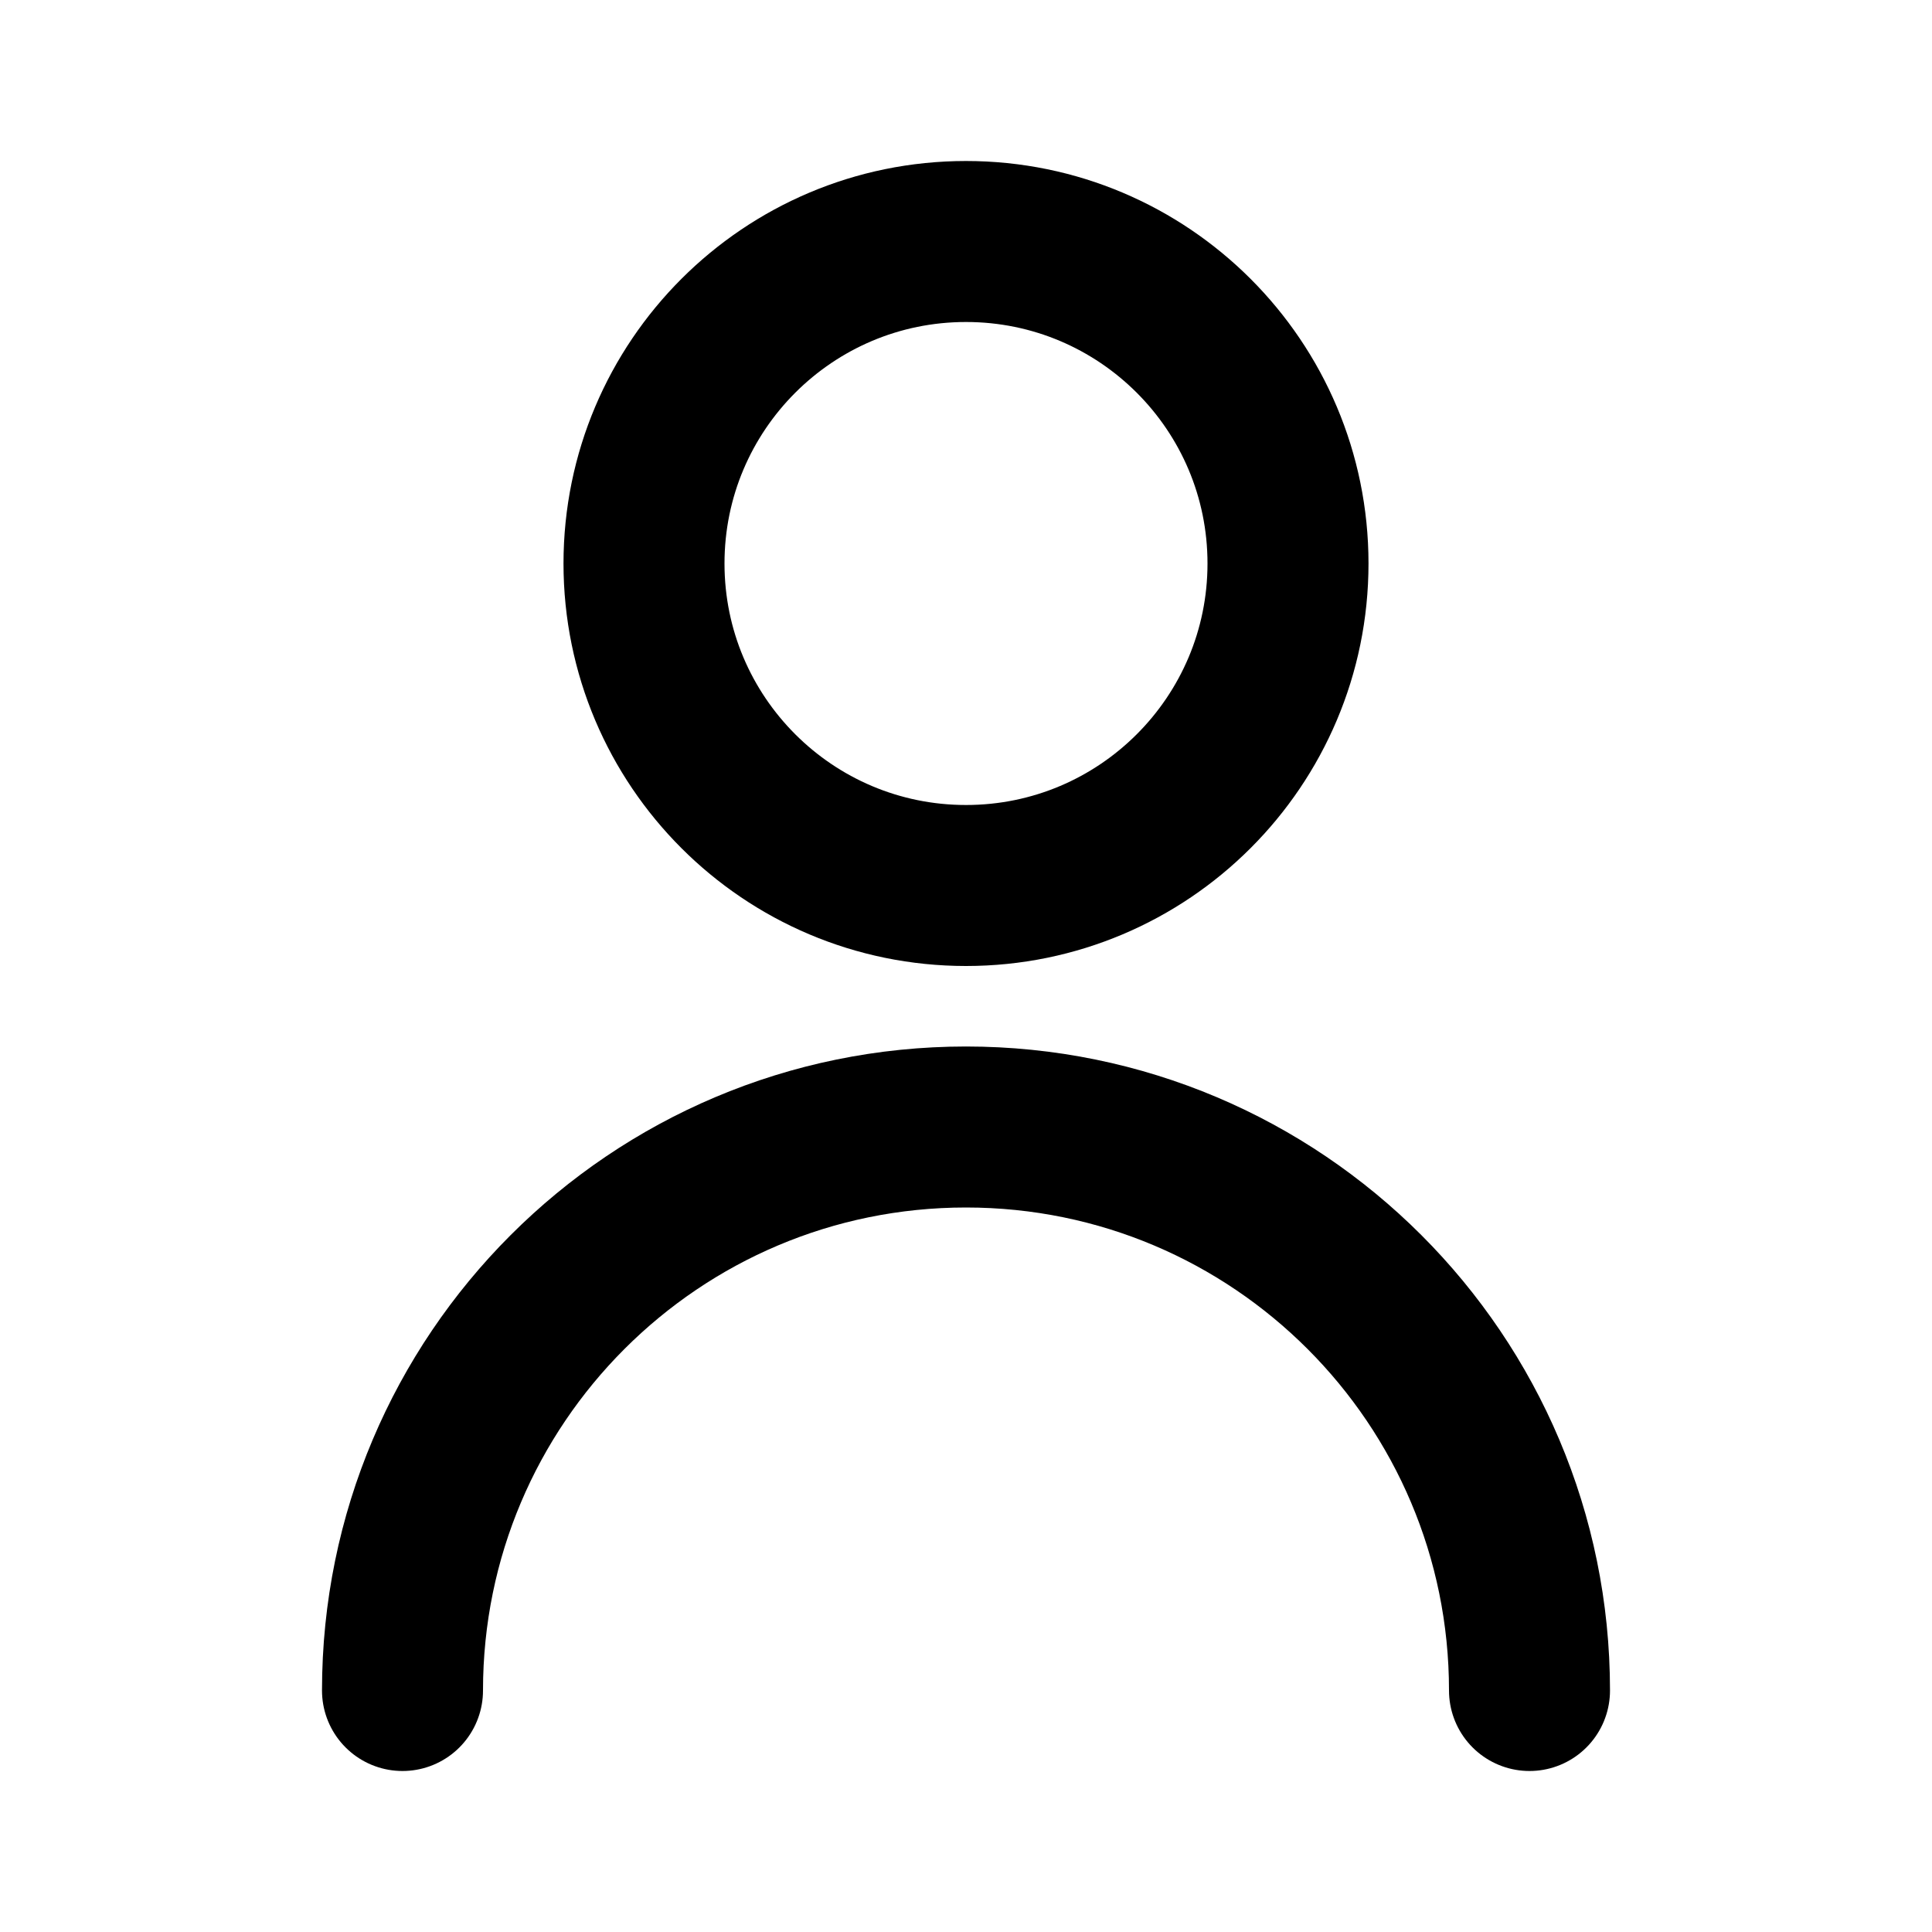
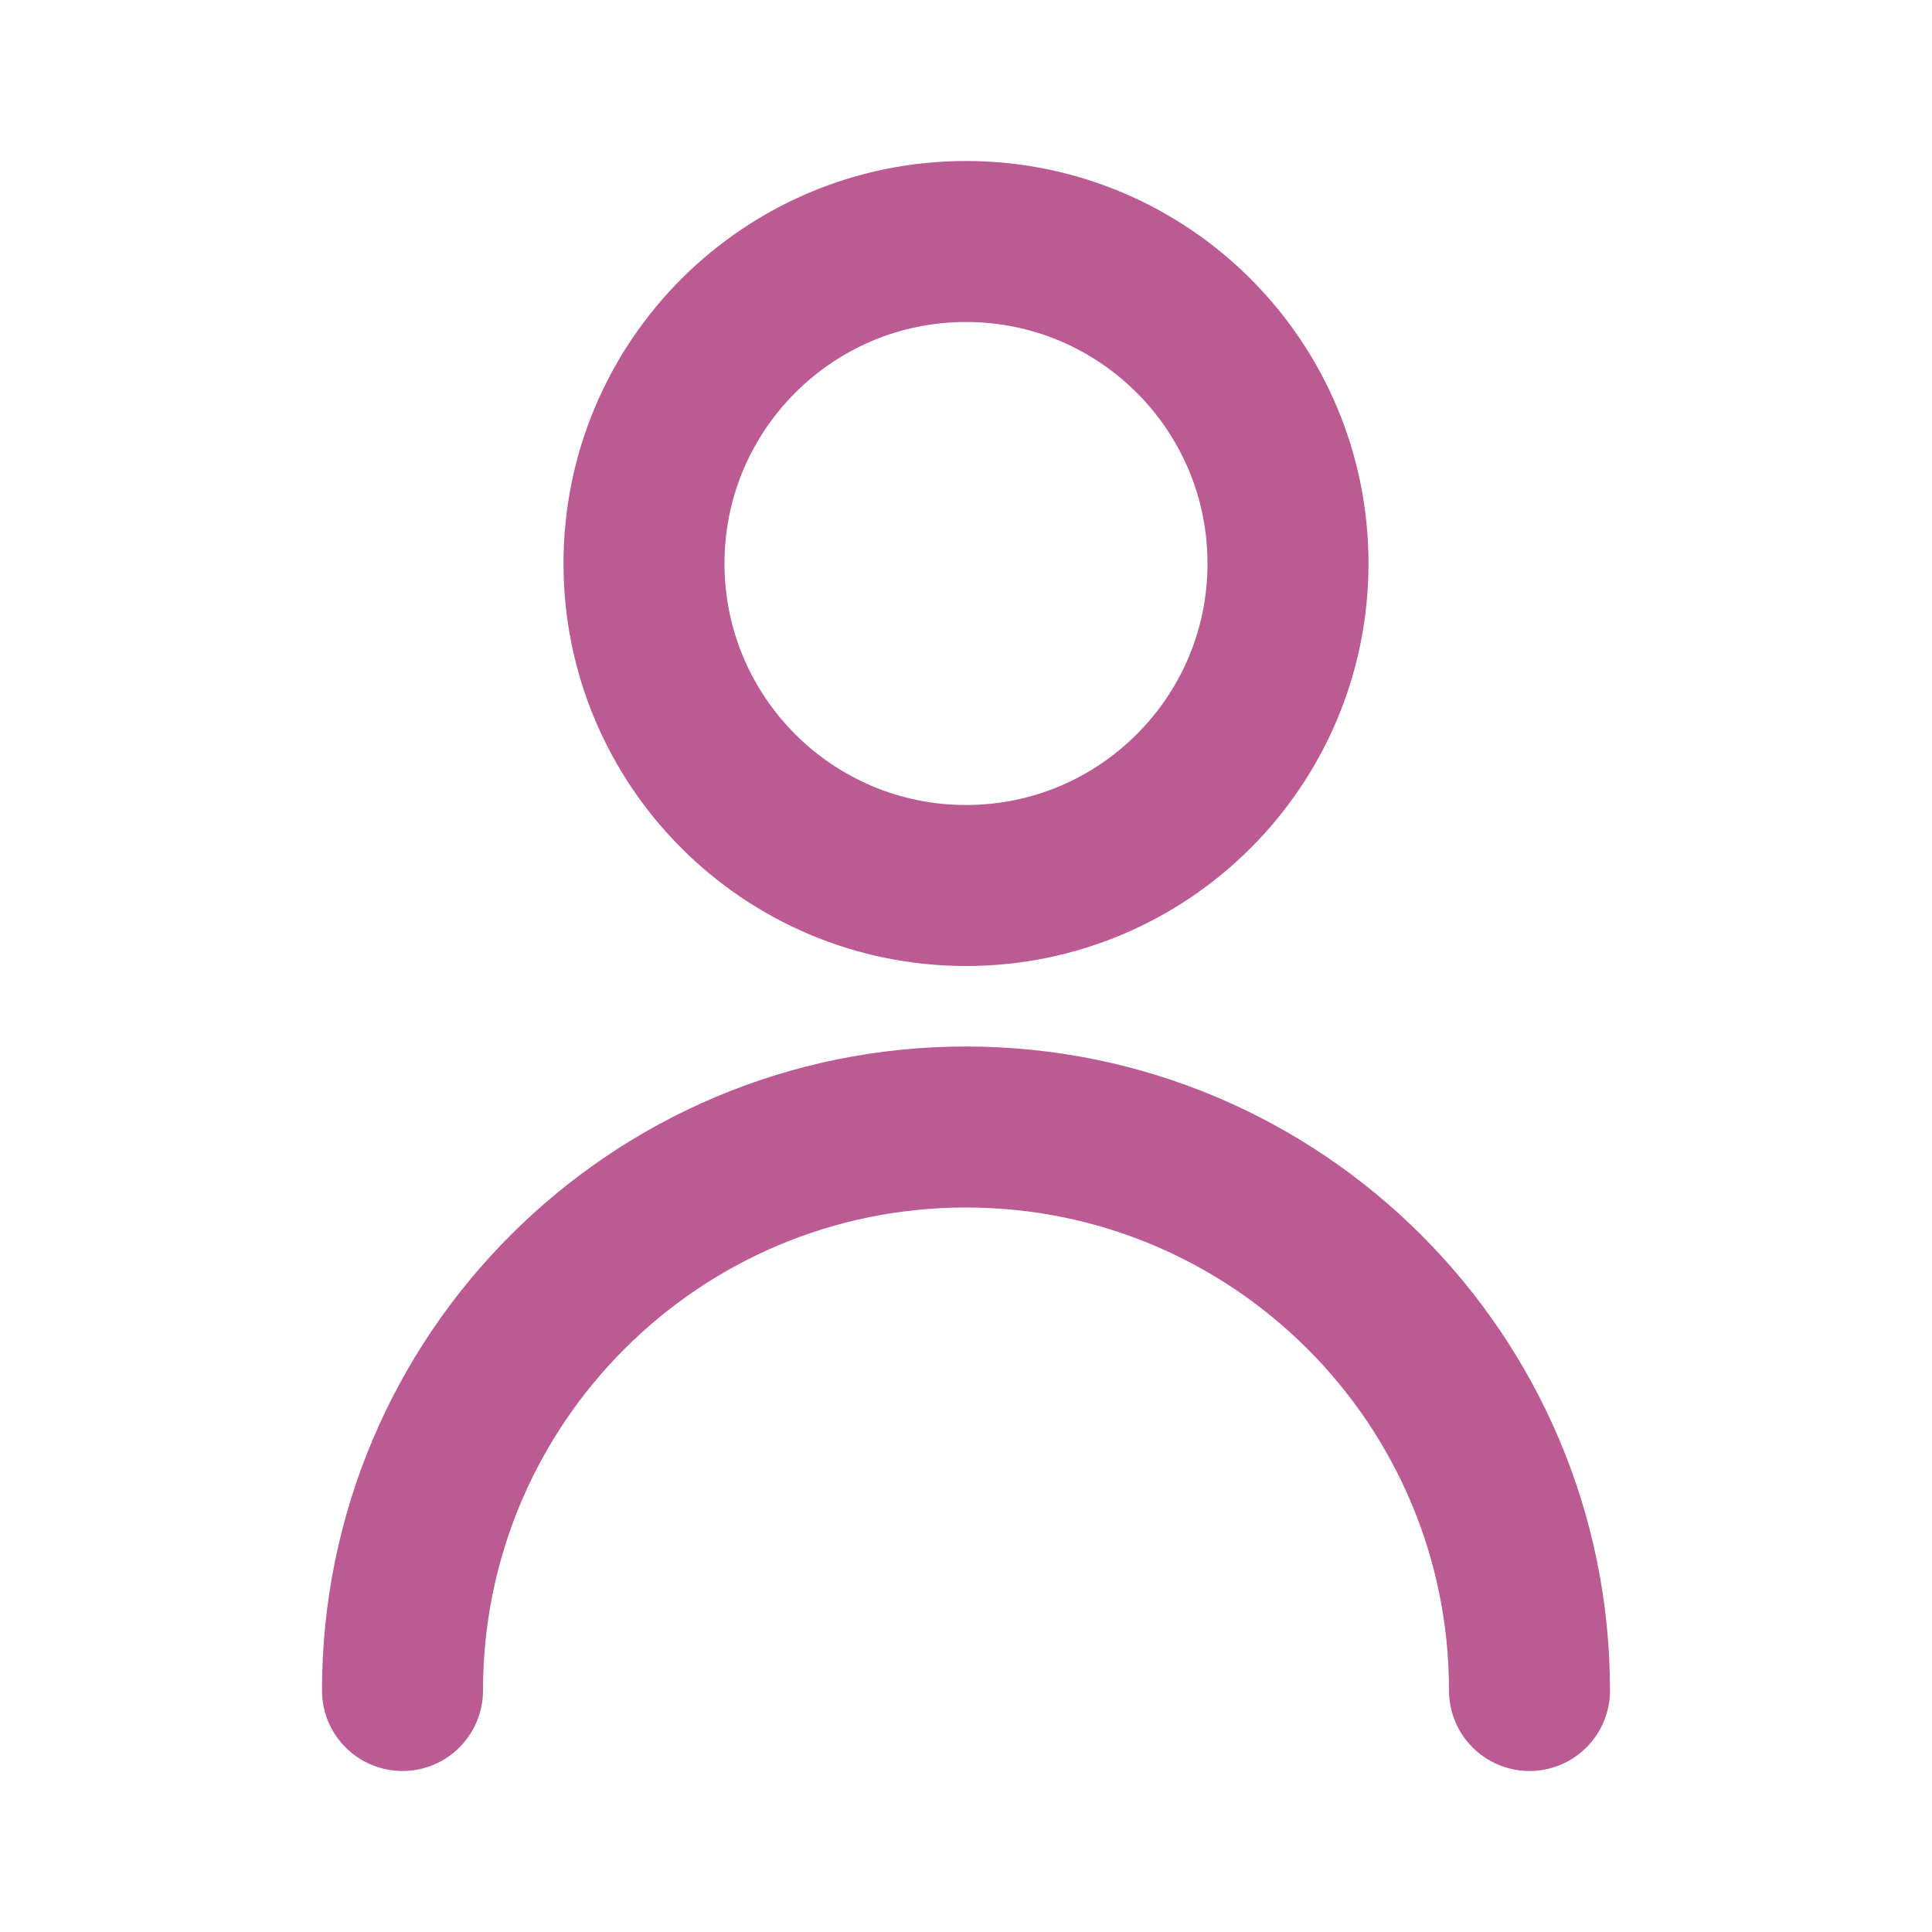
<svg xmlns="http://www.w3.org/2000/svg" viewBox="0 0 24 24" fill="none">
  <g id="SVGRepo_bgCarrier" stroke-width="0" />
  <g id="SVGRepo_tracerCarrier" stroke-linecap="round" stroke-linejoin="round" />
  <g id="SVGRepo_iconCarrier">
-     <path d="M5 21C5 17.134 8.134 14 12 14C15.866 14 19 17.134 19 21M16 7C16 9.209 14.209 11 12 11C9.791 11 8 9.209 8 7C8 4.791 9.791 3 12 3C14.209 3 16 4.791 16 7Z" stroke="#000000" stroke-width="2" stroke-linecap="round" stroke-linejoin="round" />
+     <path d="M5 21C5 17.134 8.134 14 12 14C15.866 14 19 17.134 19 21M16 7C16 9.209 14.209 11 12 11C9.791 11 8 9.209 8 7C8 4.791 9.791 3 12 3C14.209 3 16 4.791 16 7Z" stroke="#bc5a94" stroke-width="2" stroke-linecap="round" stroke-linejoin="round" />
  </g>
</svg>
